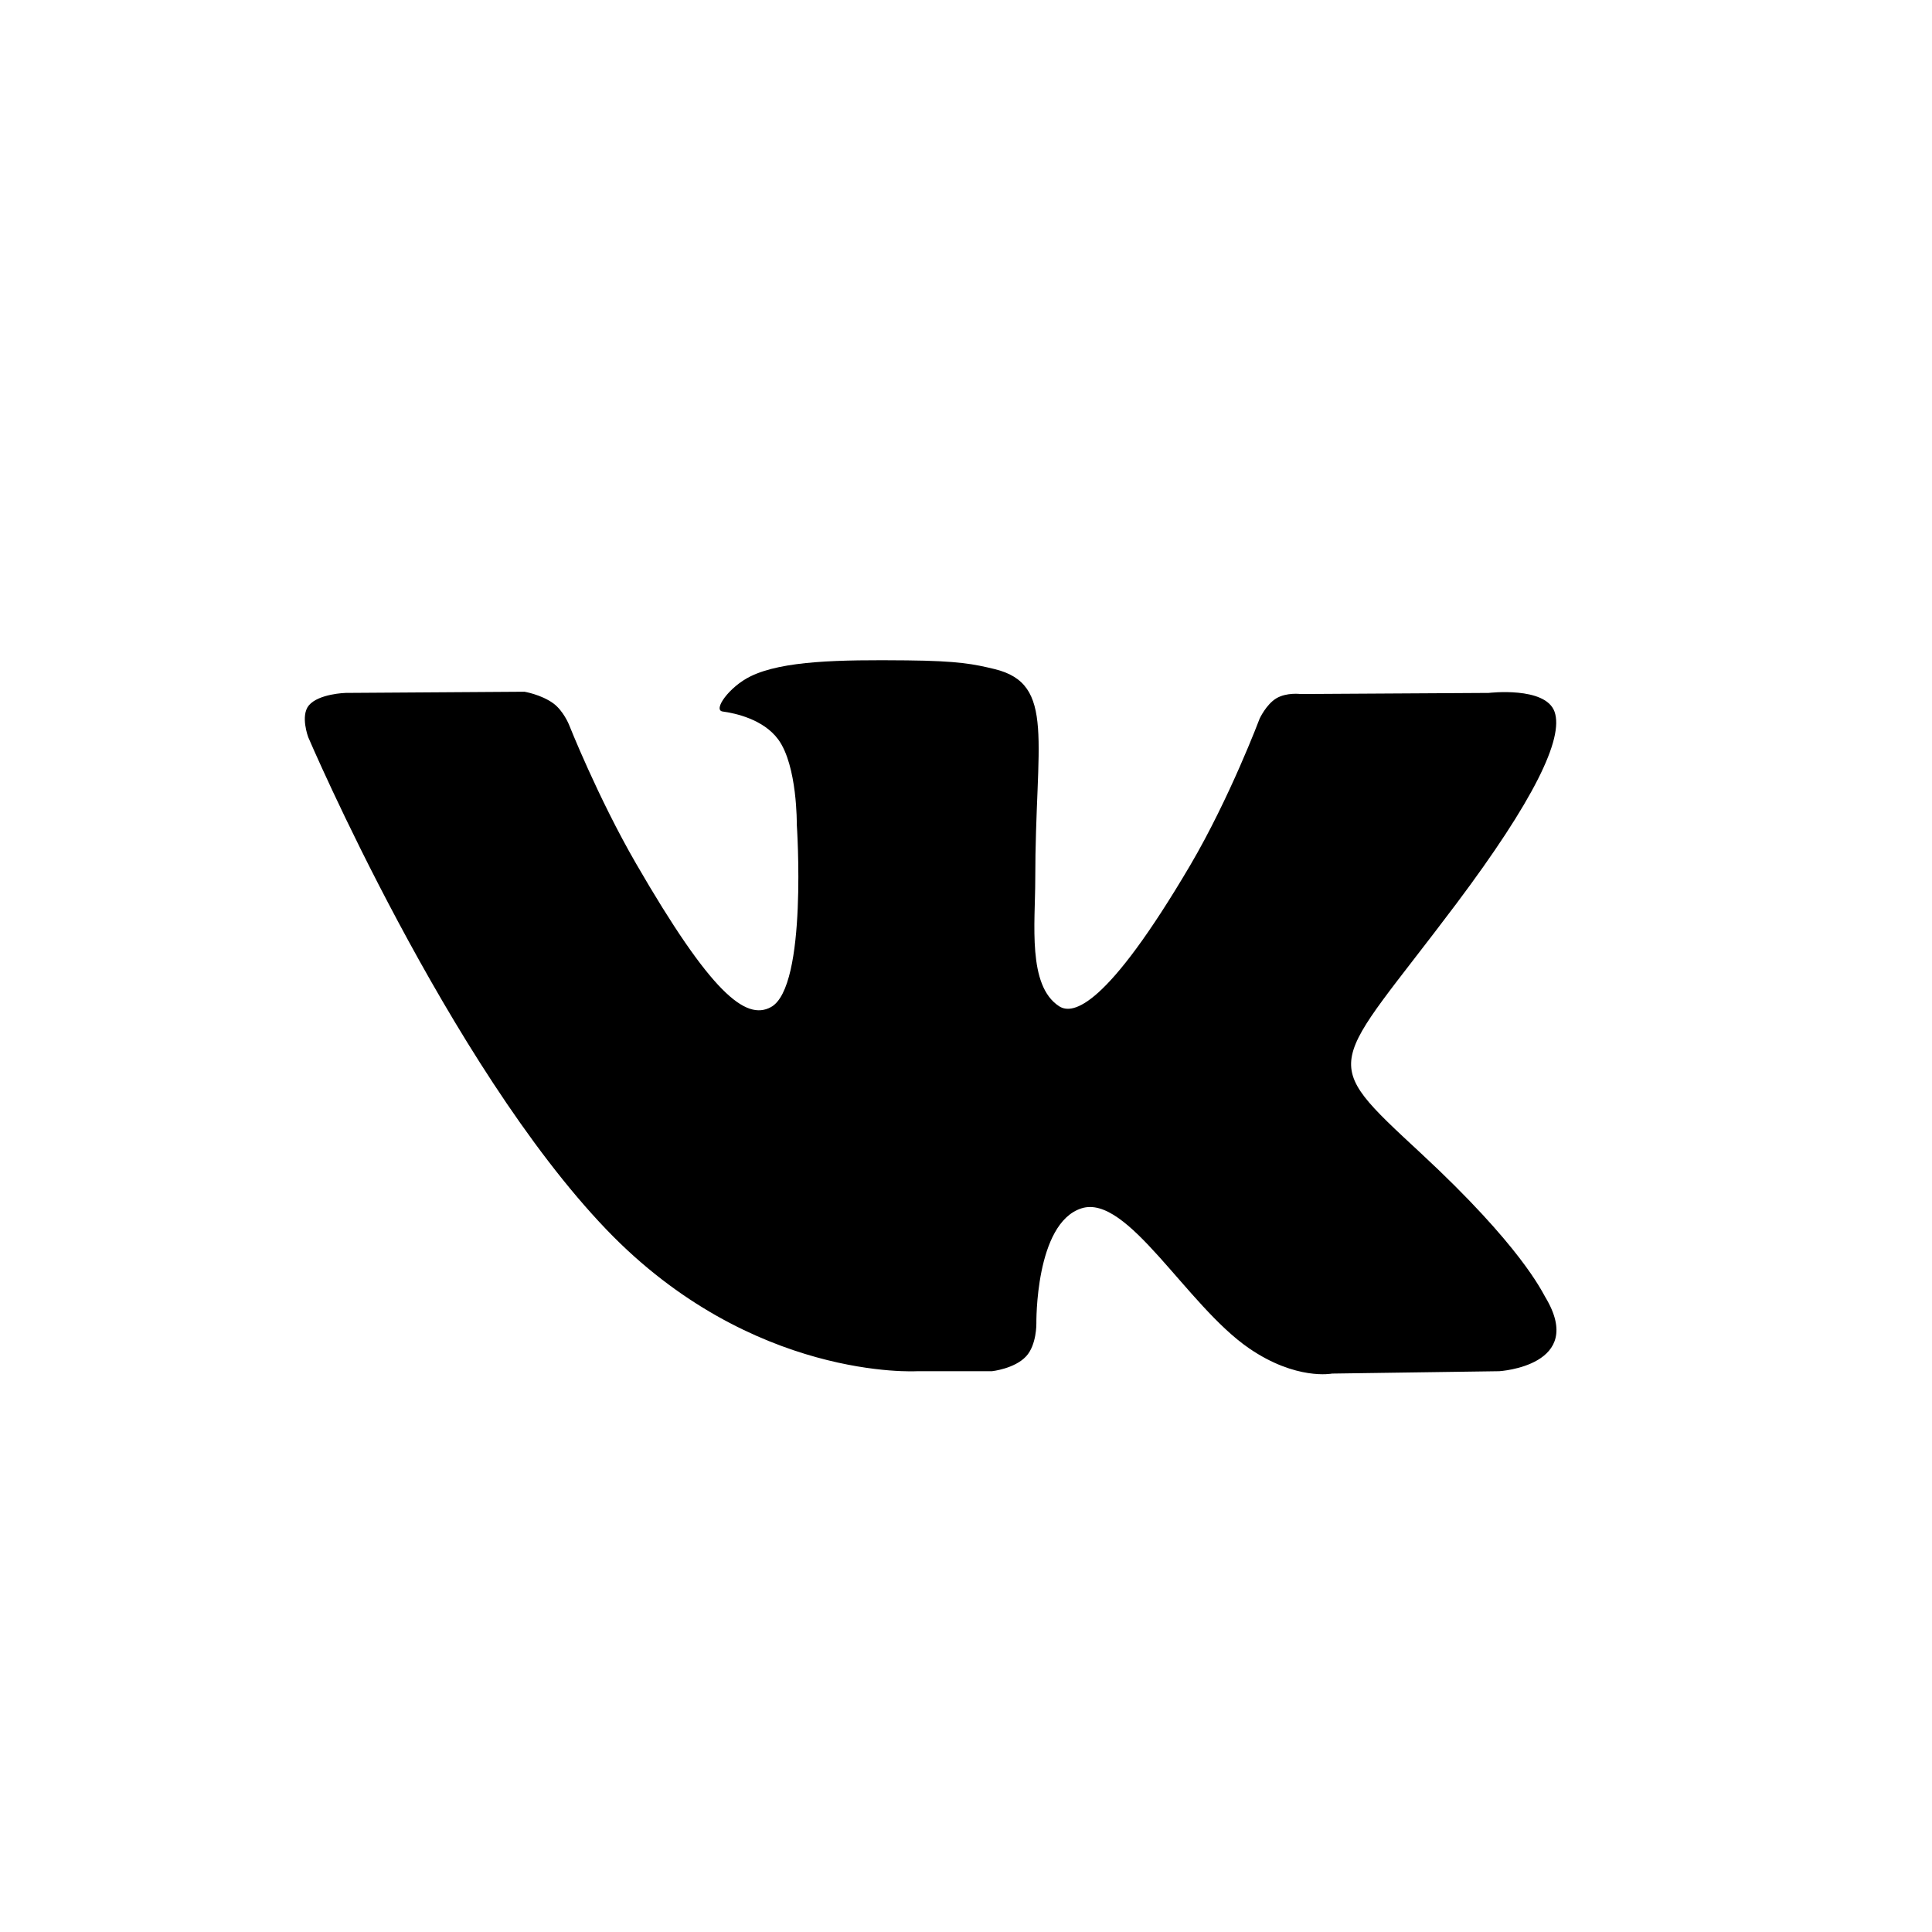
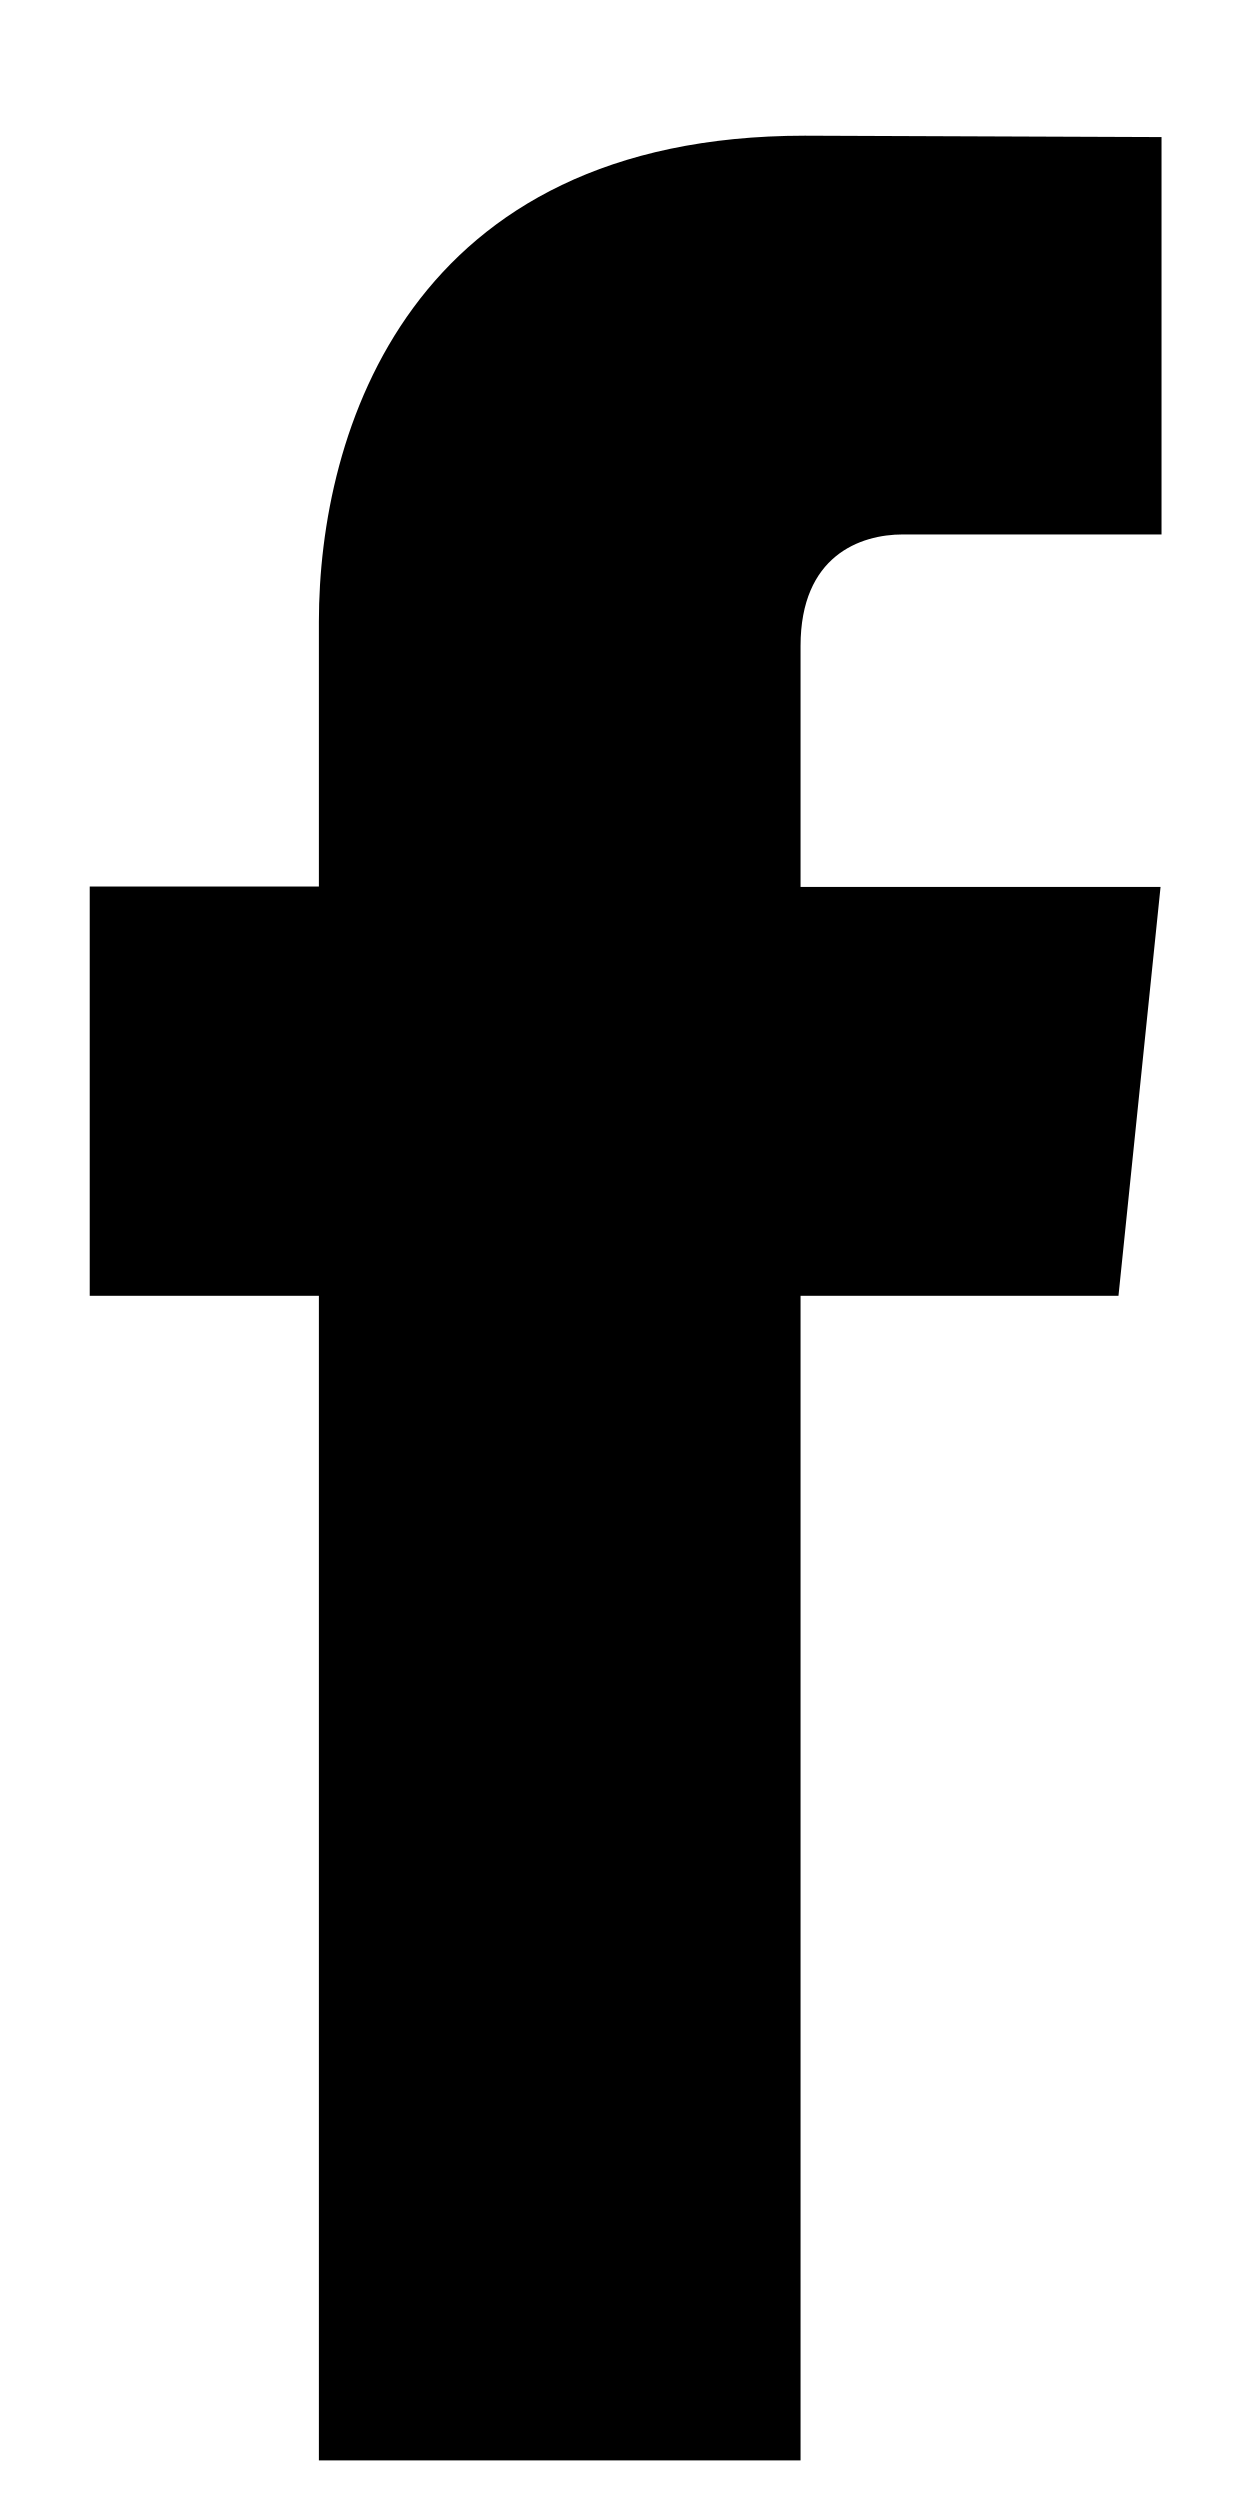
- <svg xmlns="http://www.w3.org/2000/svg" width="26" height="26" viewBox="0 0 26 26" fill="none">
-   <path fill-rule="evenodd" clip-rule="evenodd" d="M12.343 18.453H13.35C13.35 18.453 13.654 18.42 13.809 18.253C13.952 18.099 13.947 17.811 13.947 17.811C13.947 17.811 13.928 16.46 14.555 16.261C15.173 16.065 15.967 17.566 16.808 18.144C17.444 18.581 17.927 18.485 17.927 18.485L20.177 18.453C20.177 18.453 21.354 18.381 20.796 17.456C20.75 17.38 20.471 16.771 19.123 15.521C17.713 14.212 17.901 14.423 19.601 12.159C20.635 10.78 21.049 9.938 20.92 9.577C20.796 9.234 20.035 9.325 20.035 9.325L17.503 9.34C17.503 9.34 17.315 9.315 17.176 9.398C17.04 9.48 16.952 9.67 16.952 9.67C16.952 9.67 16.551 10.737 16.017 11.645C14.889 13.56 14.438 13.661 14.254 13.542C13.825 13.265 13.932 12.428 13.932 11.834C13.932 9.979 14.213 9.205 13.384 9.004C13.108 8.938 12.906 8.894 12.202 8.887C11.298 8.878 10.533 8.89 10.1 9.102C9.812 9.243 9.59 9.557 9.725 9.575C9.893 9.598 10.272 9.678 10.473 9.951C10.732 10.304 10.723 11.097 10.723 11.097C10.723 11.097 10.872 13.282 10.375 13.553C10.034 13.74 9.565 13.36 8.56 11.622C8.045 10.732 7.656 9.749 7.656 9.749C7.656 9.749 7.581 9.565 7.447 9.466C7.284 9.347 7.058 9.309 7.058 9.309L4.651 9.325C4.651 9.325 4.29 9.335 4.157 9.492C4.039 9.632 4.148 9.921 4.148 9.921C4.148 9.921 6.032 14.329 8.165 16.551C10.121 18.587 12.343 18.453 12.343 18.453Z" fill="black" />
+ <svg xmlns="http://www.w3.org/2000/svg" width="9" height="18" viewBox="0 0 9 18" fill="none">
+   <path d="M8.053 9.33H5.764V17.715H2.296V9.33H0.646V6.383H2.296V4.476C2.296 3.112 2.944 0.977 5.795 0.977L8.363 0.987V3.848H6.5C6.194 3.848 5.764 4.001 5.764 4.651V6.386H8.356L8.053 9.33Z" fill="black" />
</svg>
